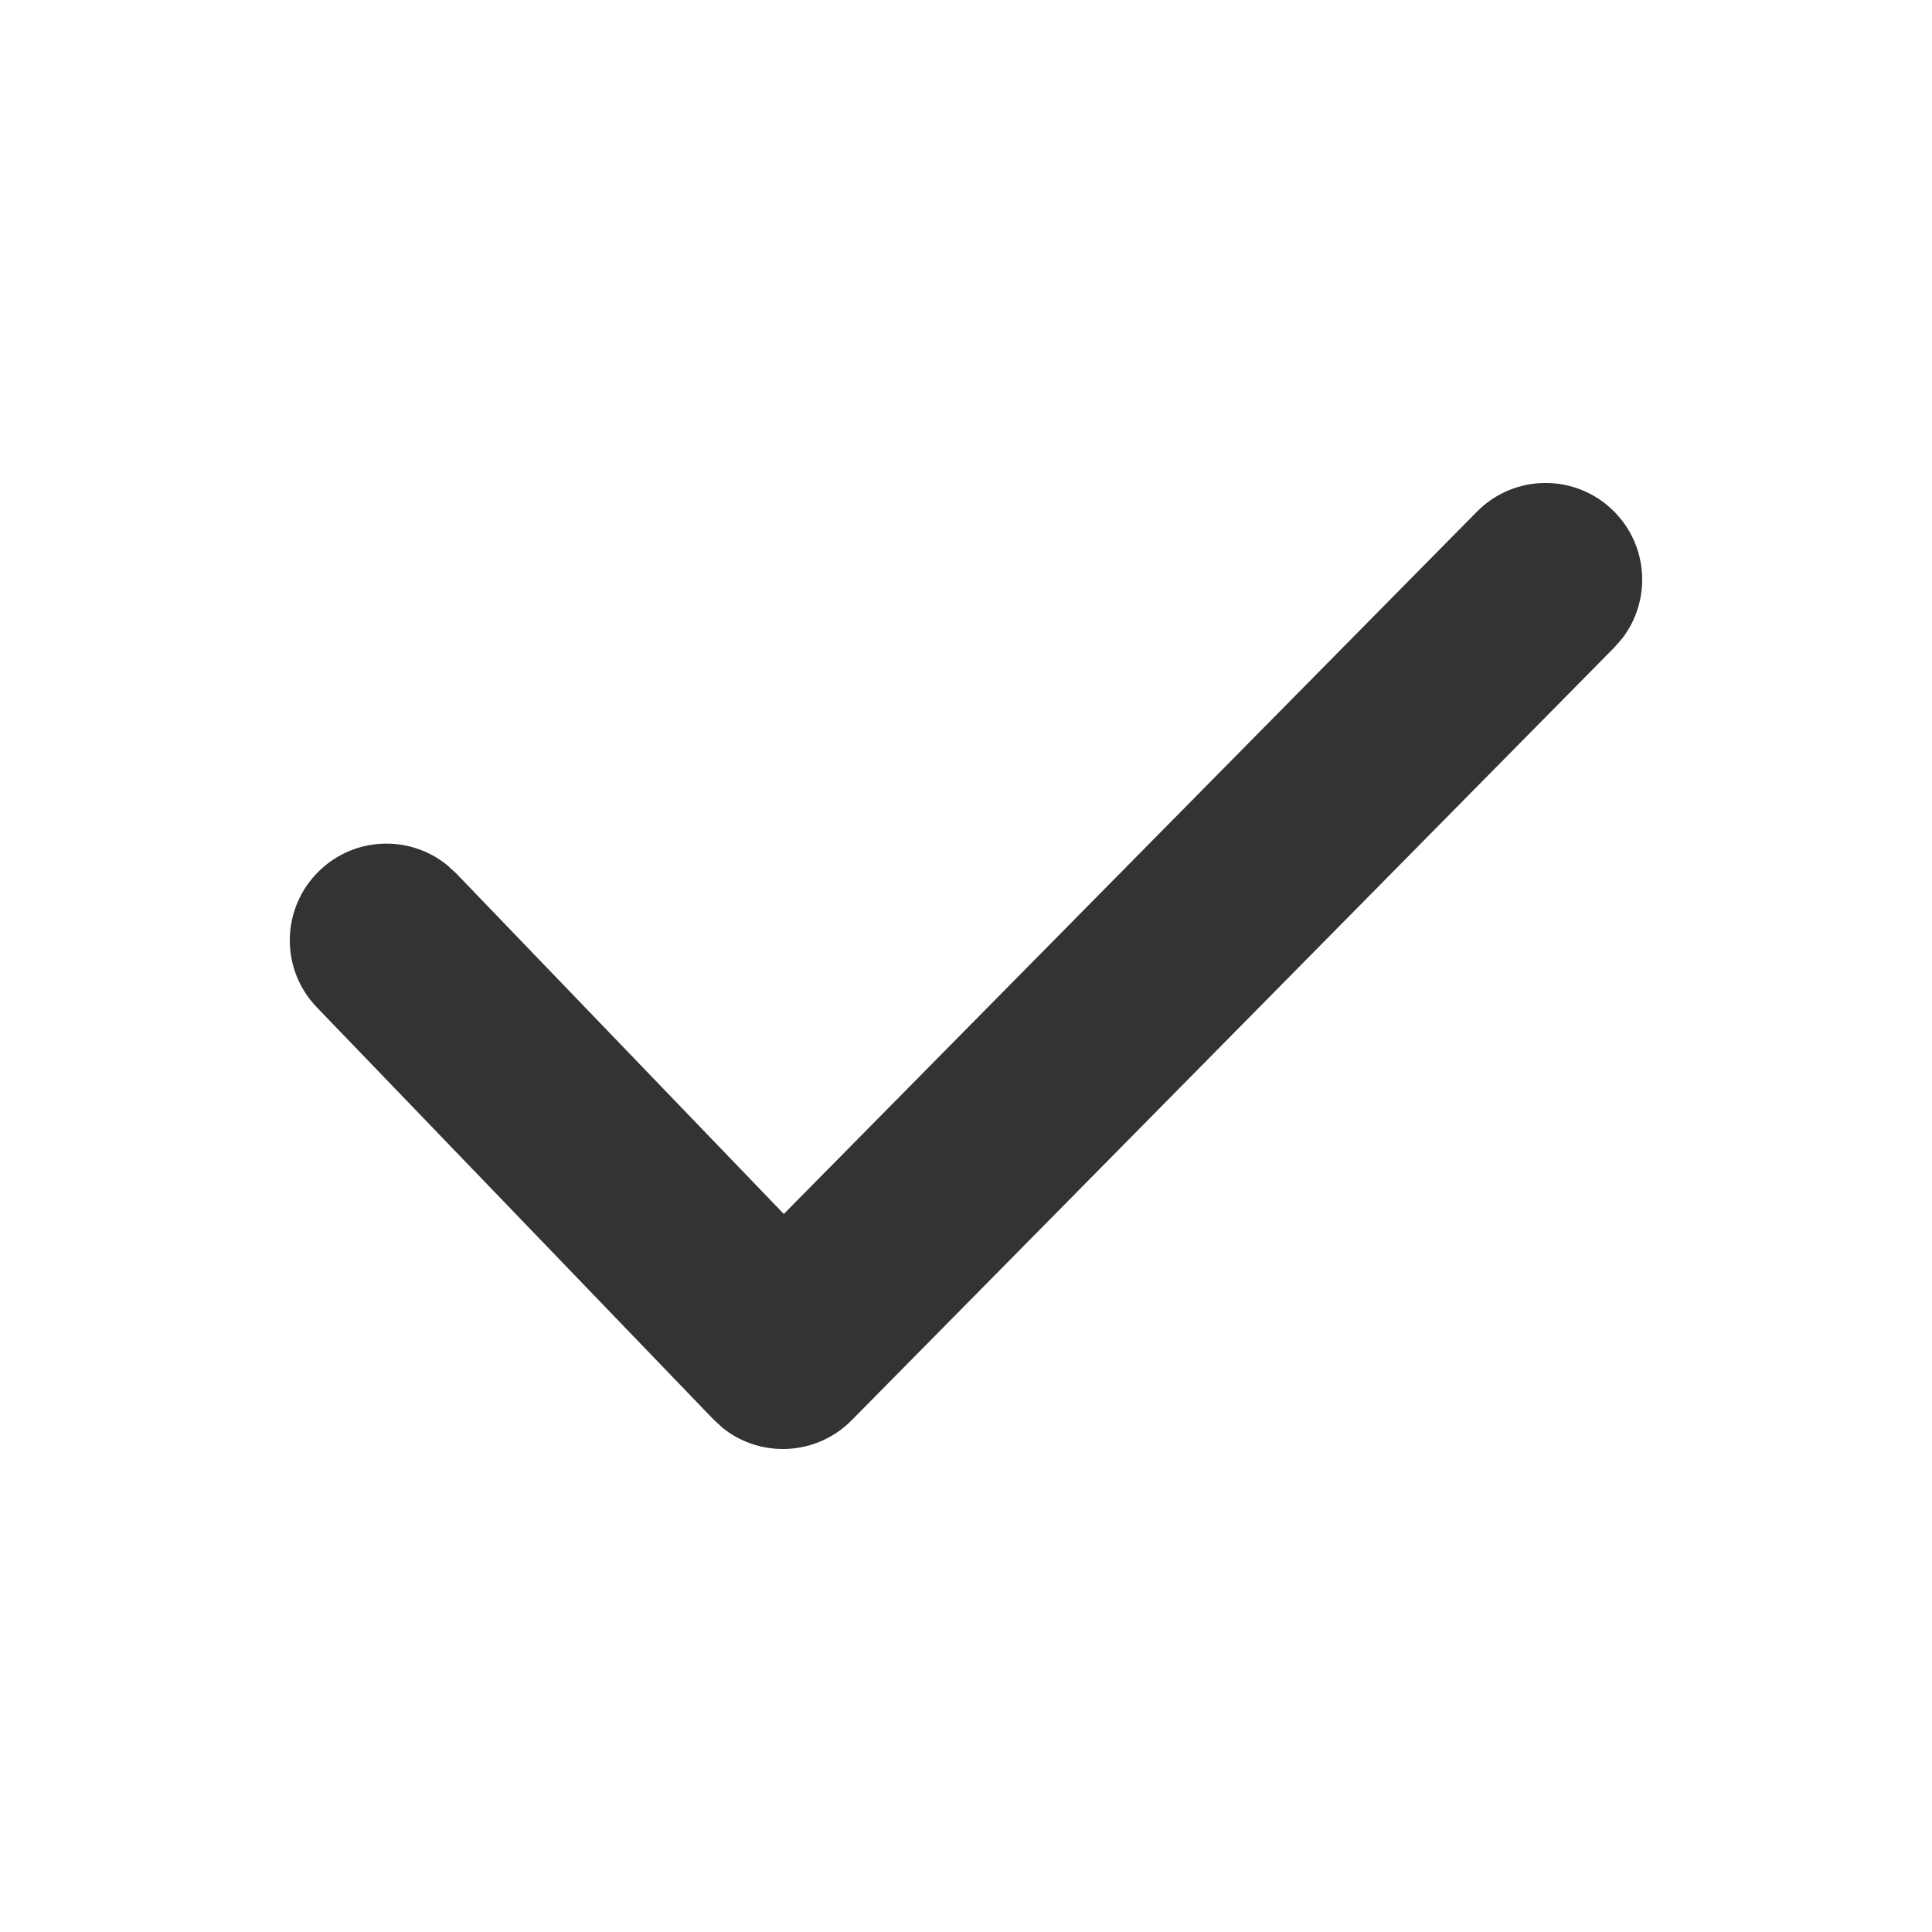
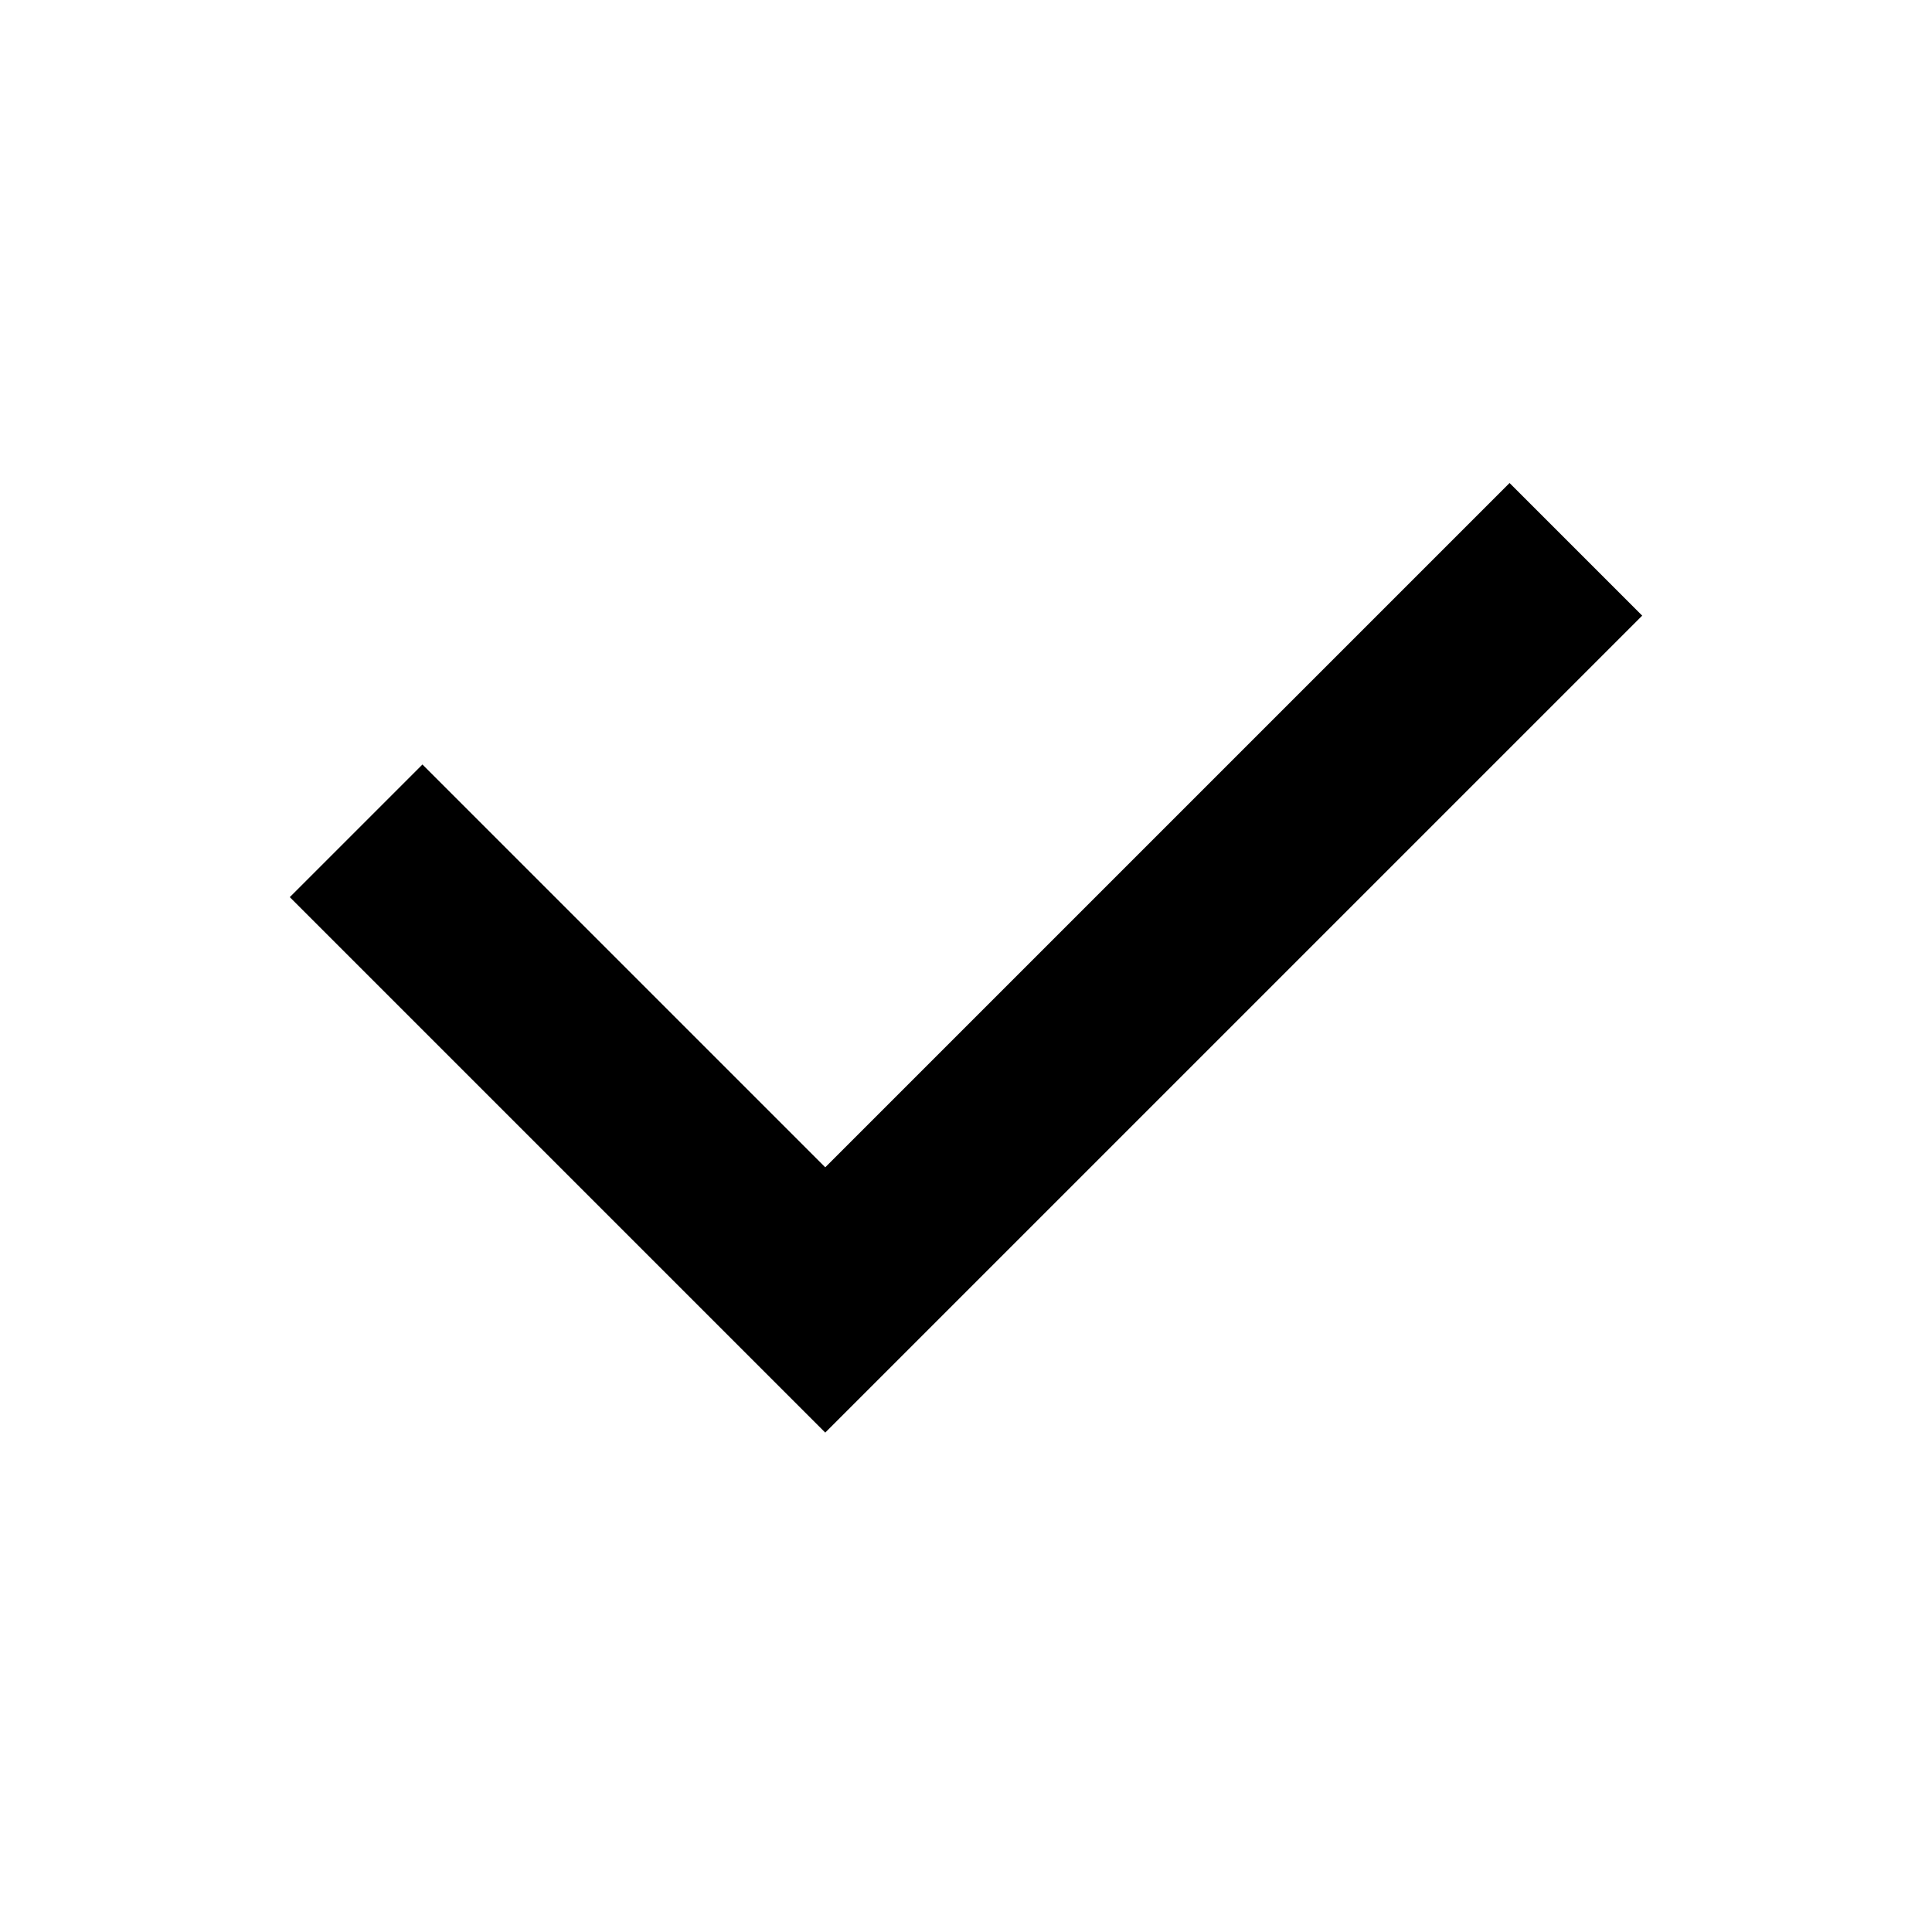
<svg xmlns="http://www.w3.org/2000/svg" width="20" height="20" viewBox="0 0 20 20" fill="none">
-   <path fill-rule="evenodd" clip-rule="evenodd" d="M15.288 5.298C15.676 4.904 16.309 4.9 16.702 5.288C17.065 5.646 17.097 6.213 16.794 6.608L16.712 6.702L8.817 14.702C8.452 15.072 7.873 15.097 7.479 14.78L7.385 14.693L3.279 10.427C2.896 10.029 2.909 9.396 3.307 9.013C3.674 8.659 4.242 8.642 4.628 8.955L4.721 9.04L8.114 12.567L15.288 5.298Z" fill="#333333" />
+   <path d="M17 6.373L8.543 14.83L3 9.287L4.373 7.914L8.543 12.084L15.627 5L17 6.373Z" fill="black" />
</svg>
